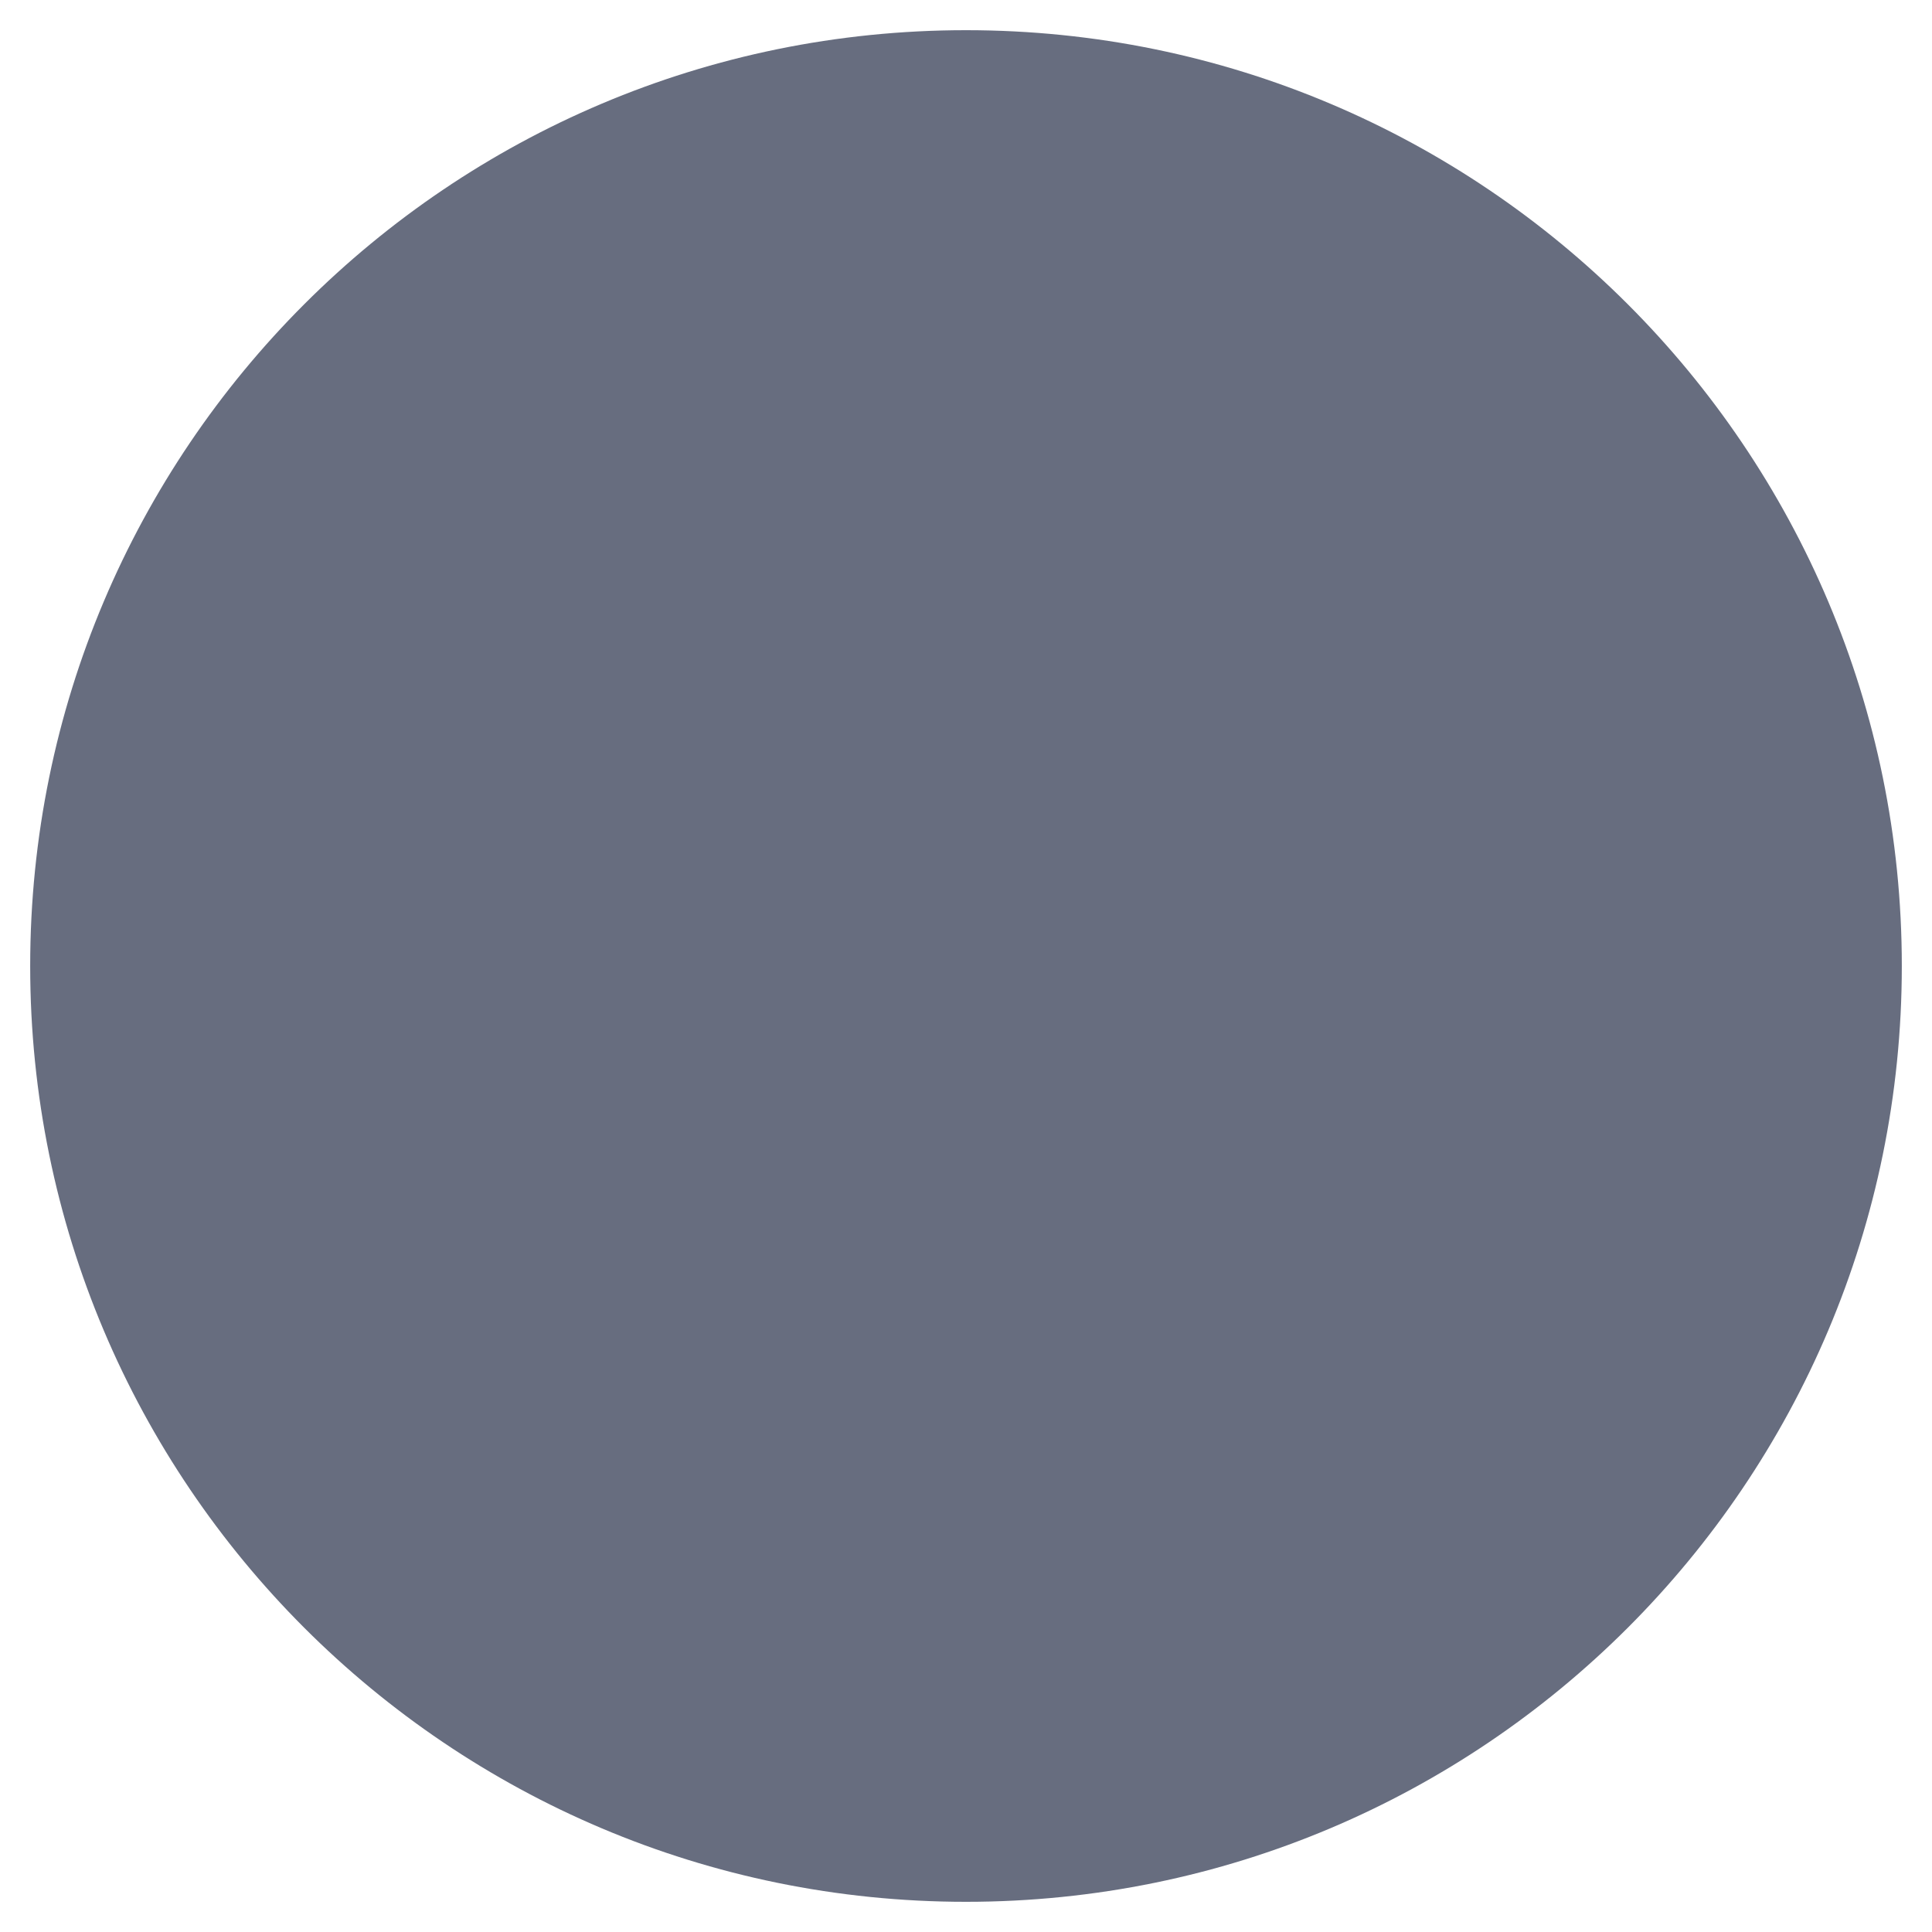
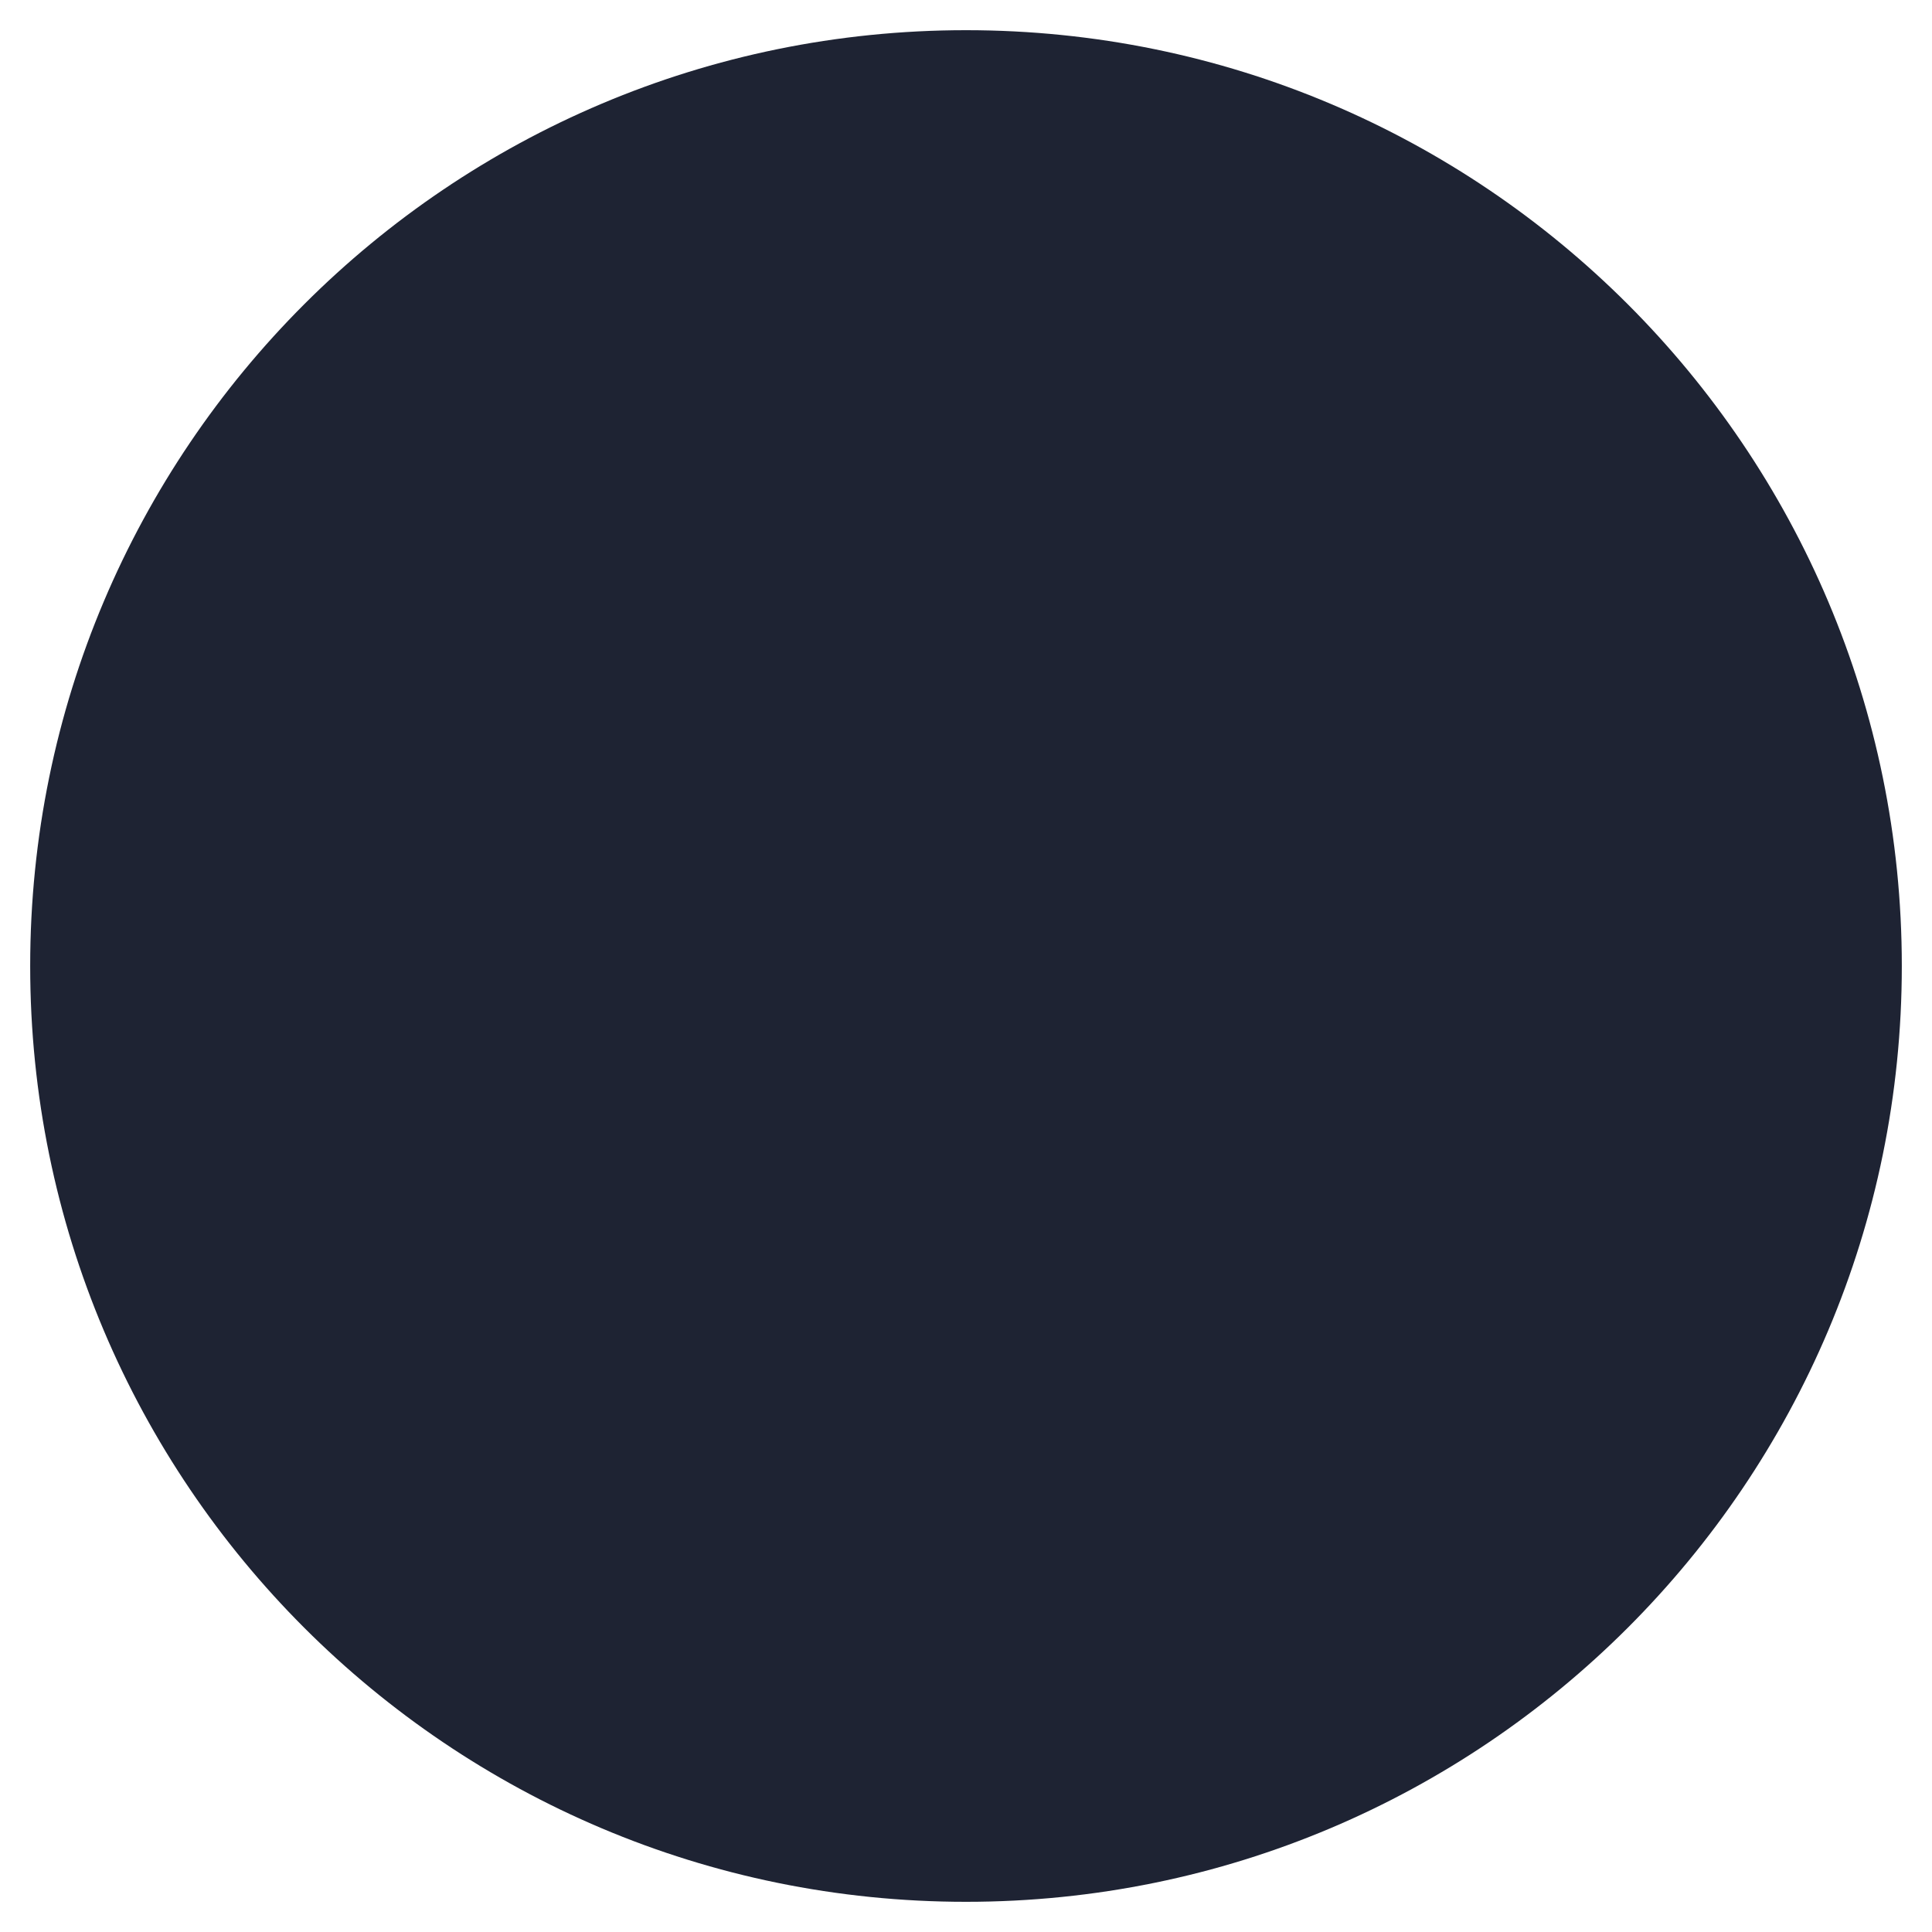
<svg xmlns="http://www.w3.org/2000/svg" aria-hidden="true" focusable="false" data-prefix="fas" data-icon="circle" class="svg-inline--fa fa-circle fa-w-16" role="img" viewBox="0 0 512 512">
-   <path fill="#676D7F" d="M256 8C119 8 8 119 8 256s111 248 248 248 248-111 248-248S393 8 256 8z" />
+   <path fill="#1e2333" d="M256 8C119 8 8 119 8 256s111 248 248 248 248-111 248-248S393 8 256 8z" />
</svg>
